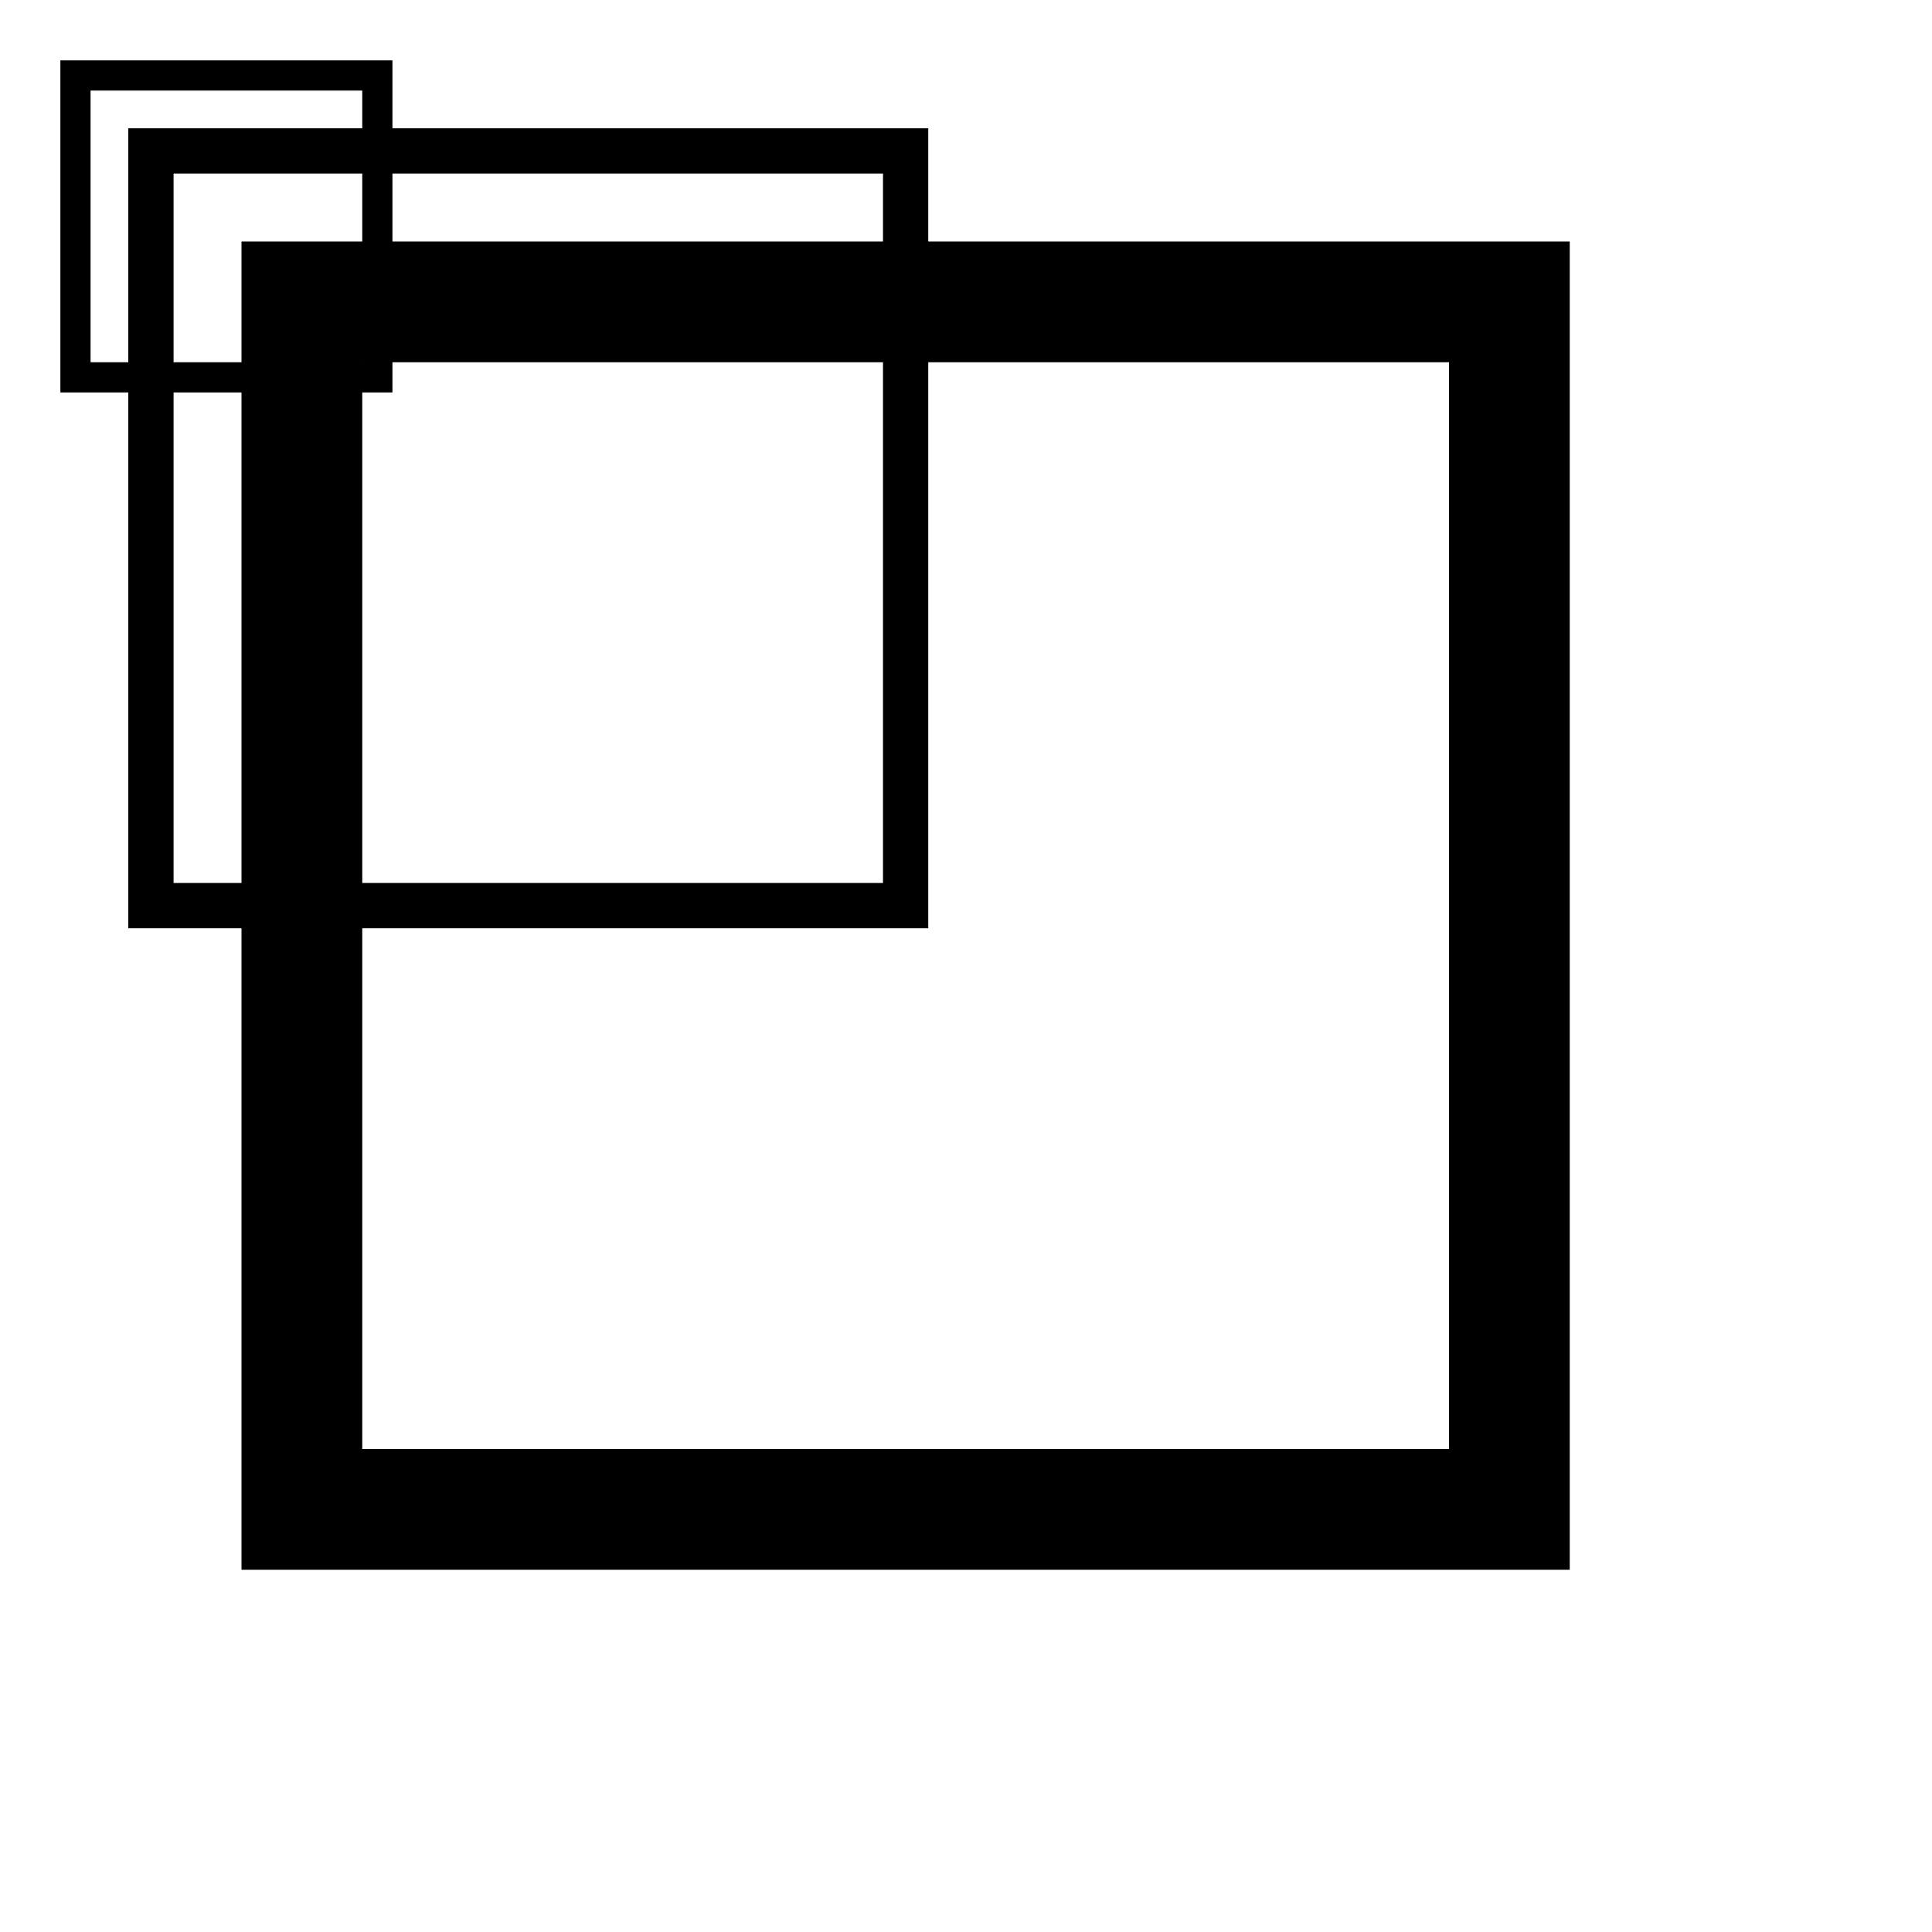
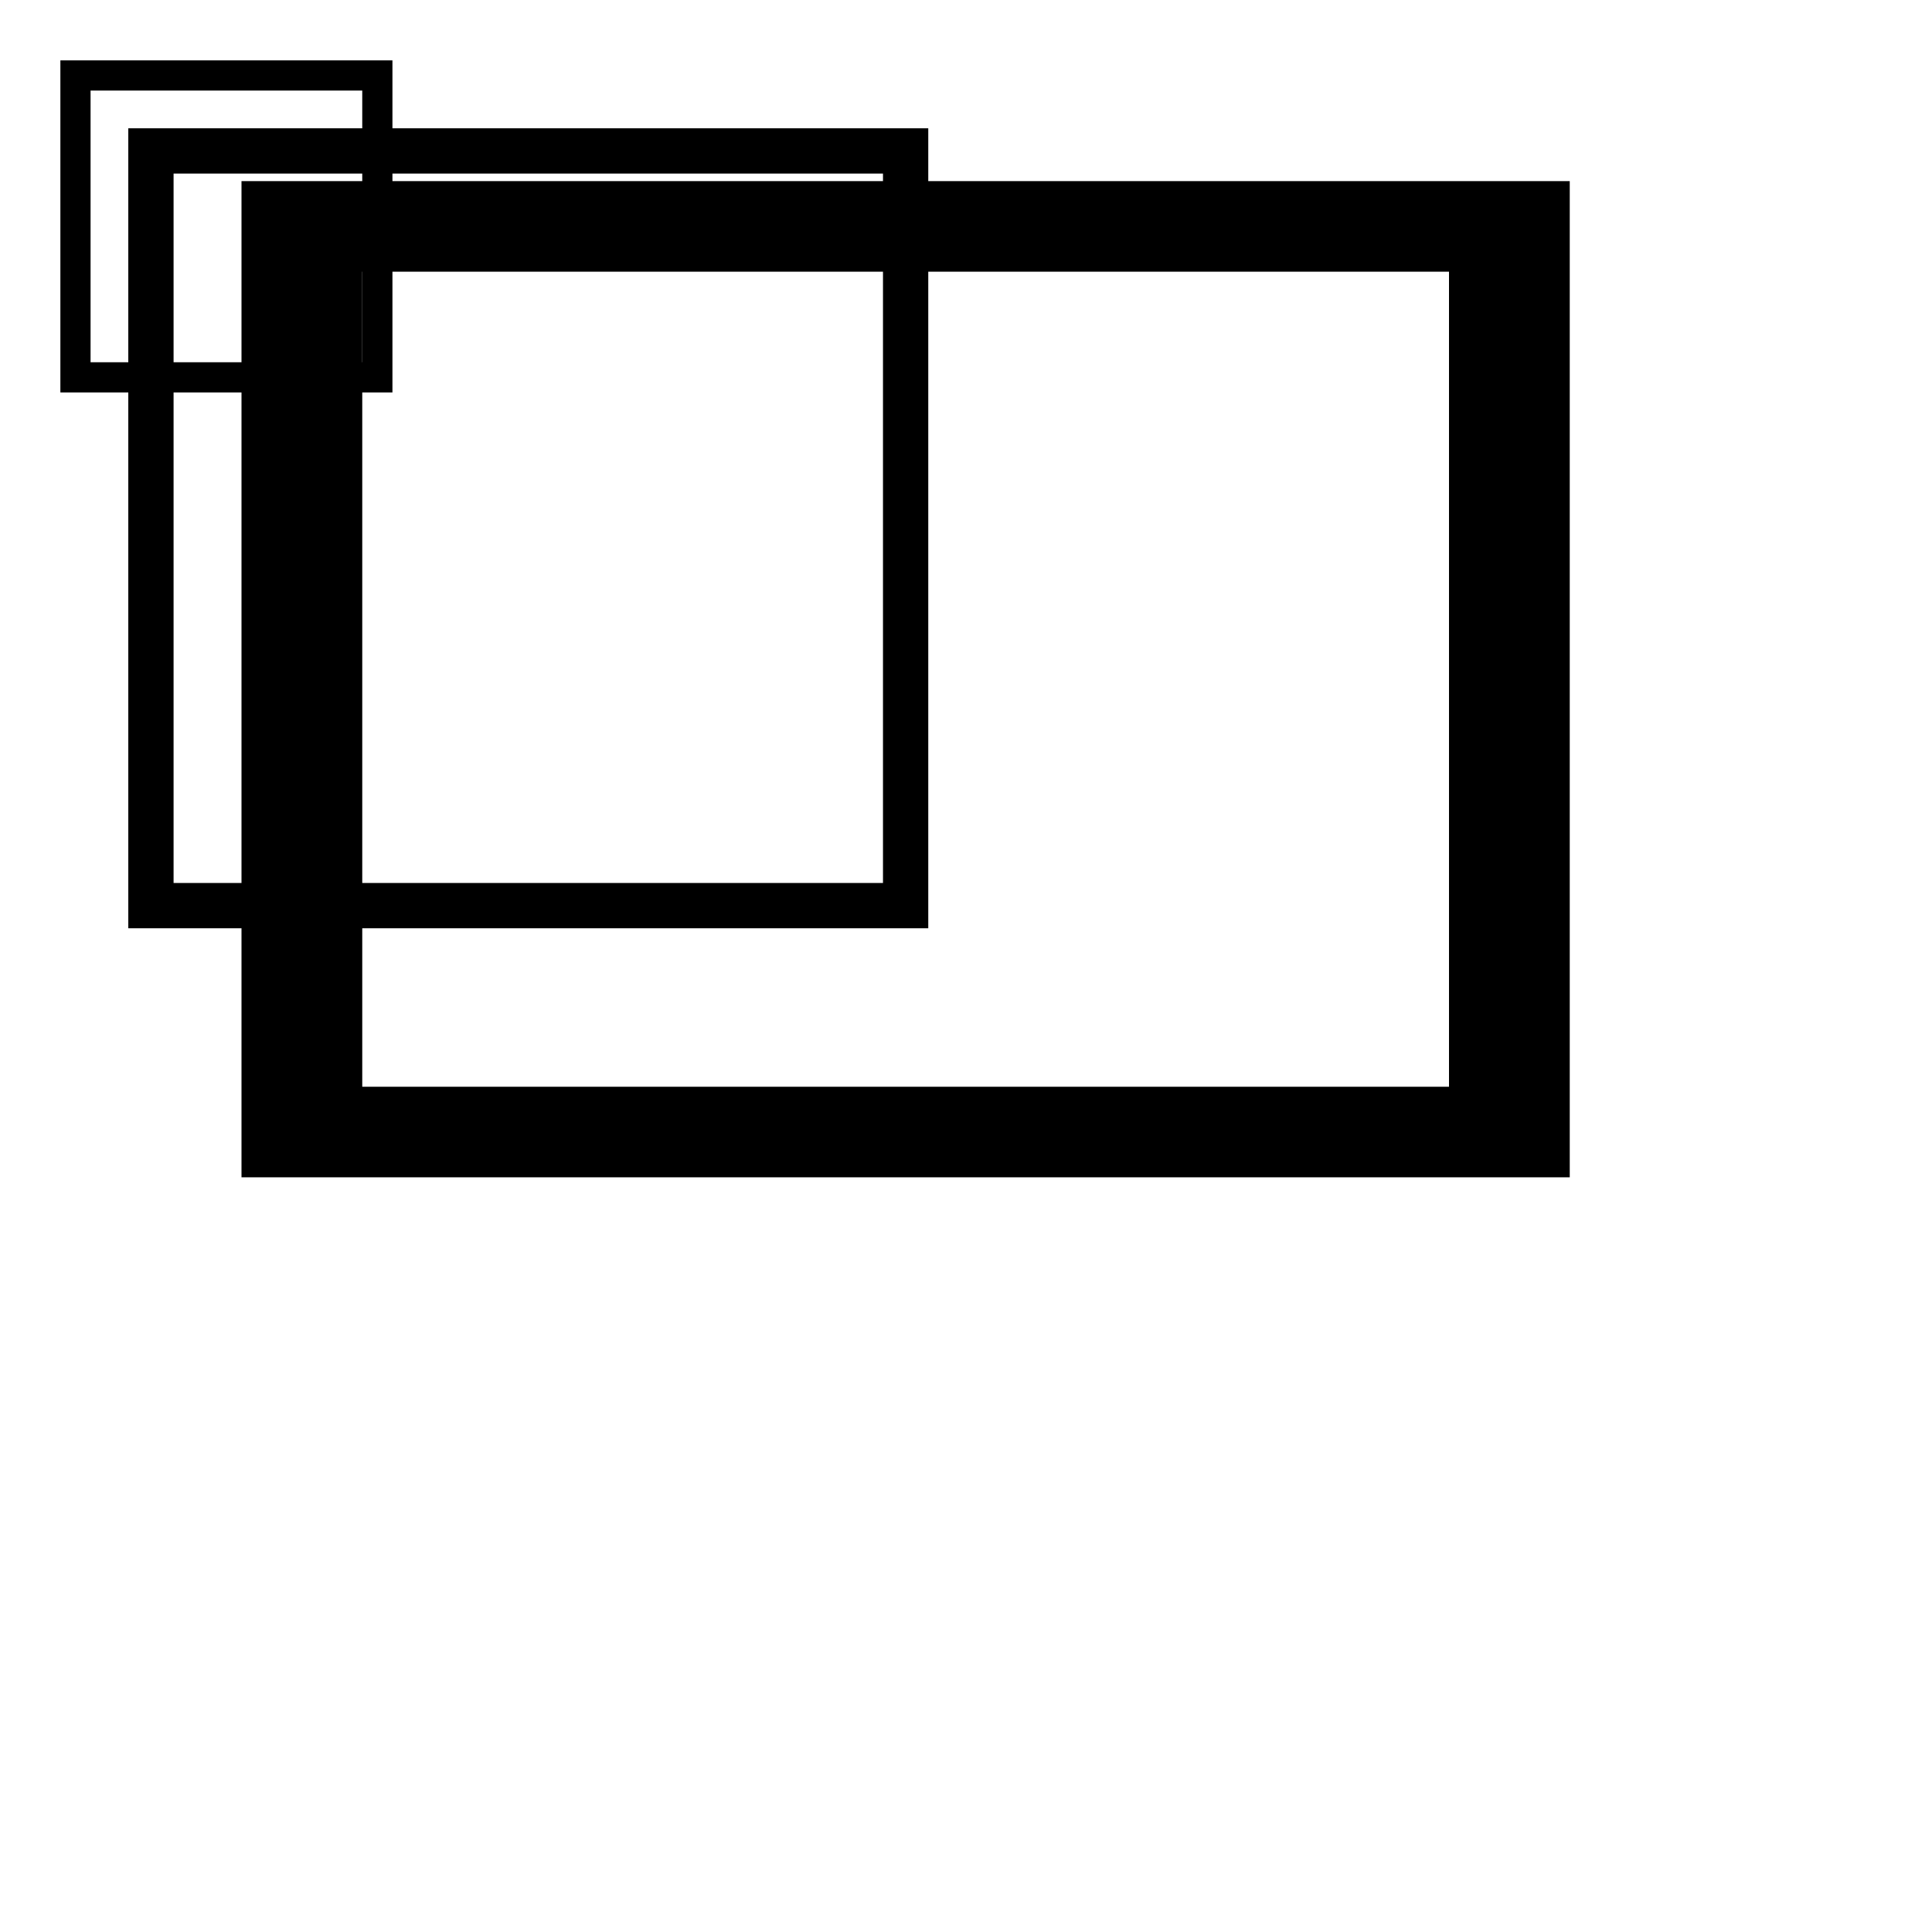
<svg xmlns="http://www.w3.org/2000/svg" enable-background="new 0 0 128 128" viewBox="0 0 128 128">
  <path d="M10,10 10,60 60,60 60,10 z" fill="none" stroke="black" stroke-width="3" />
-   <path d="M5,5 5,25 25,25 25,5 z" fill="none" stroke="black" stroke-width="2" transform="scale(4)" />
+   <path d="M5,5 5,25 25,25 25,5 z" fill="none" stroke="black" stroke-width="2" transform="scale(4,3)" />
  <path d="M5,5 5,25 25,25 25,5 z" fill="none" stroke="black" stroke-width="2" />
</svg>
